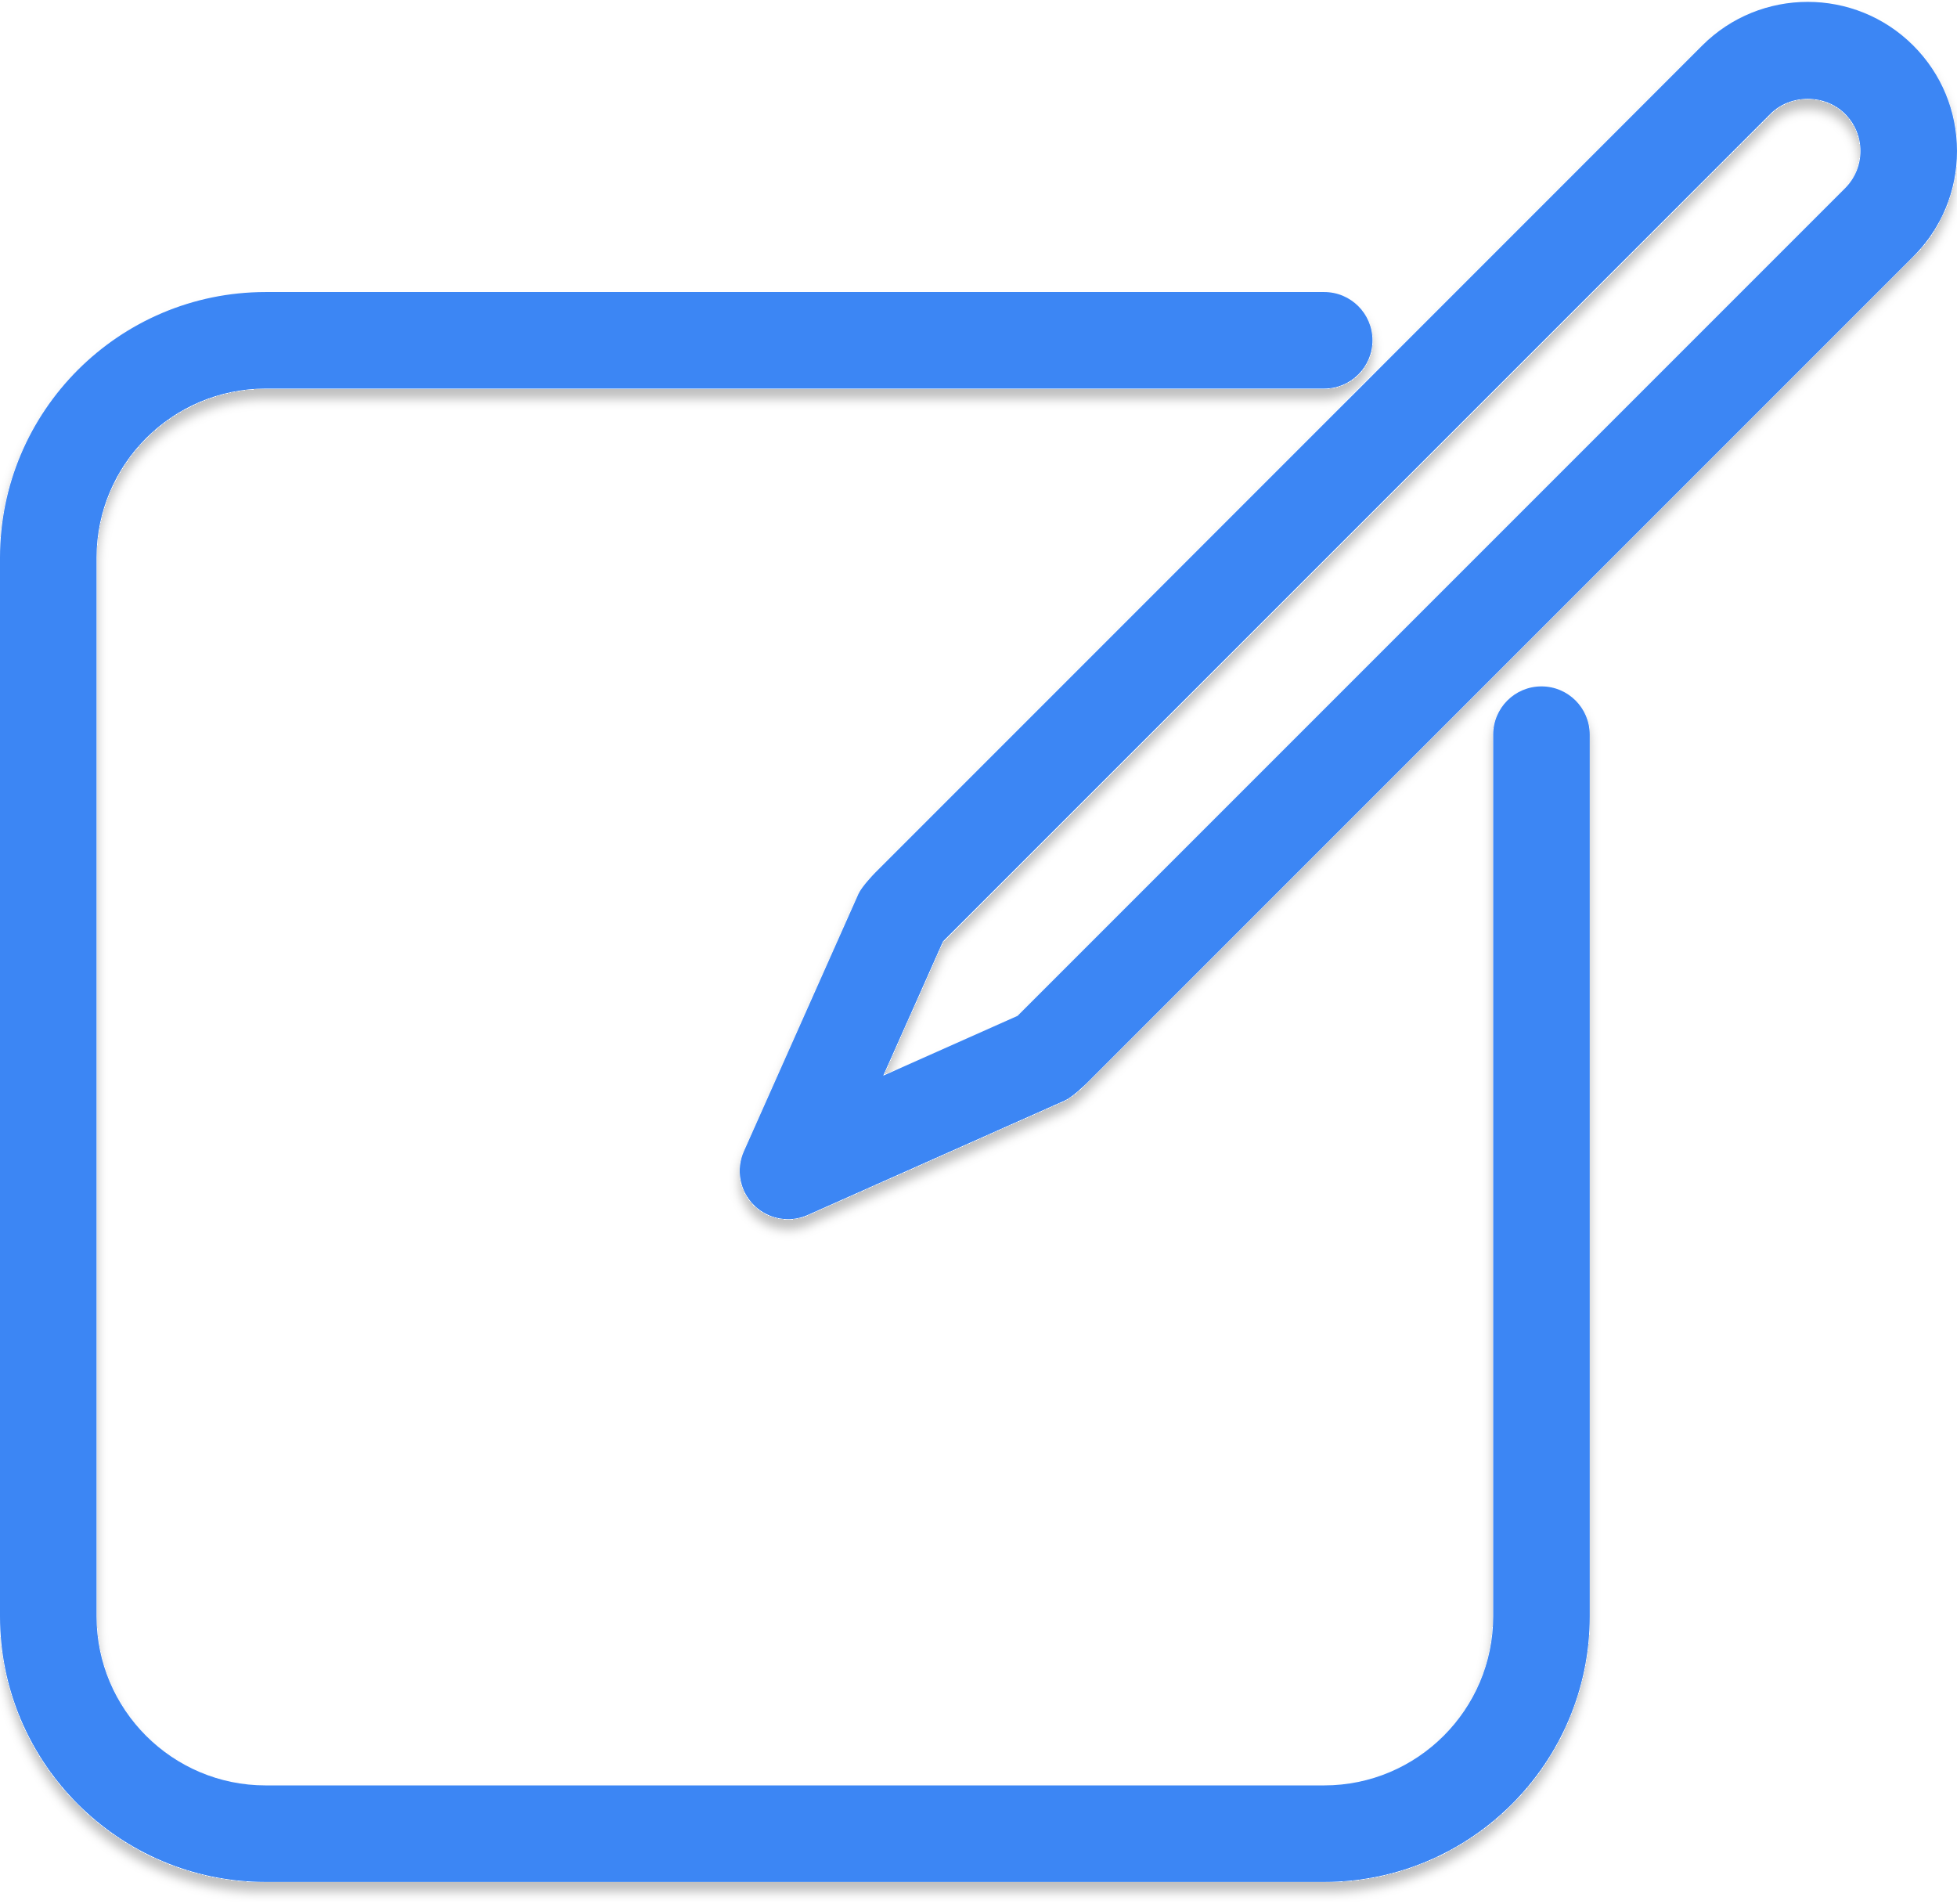
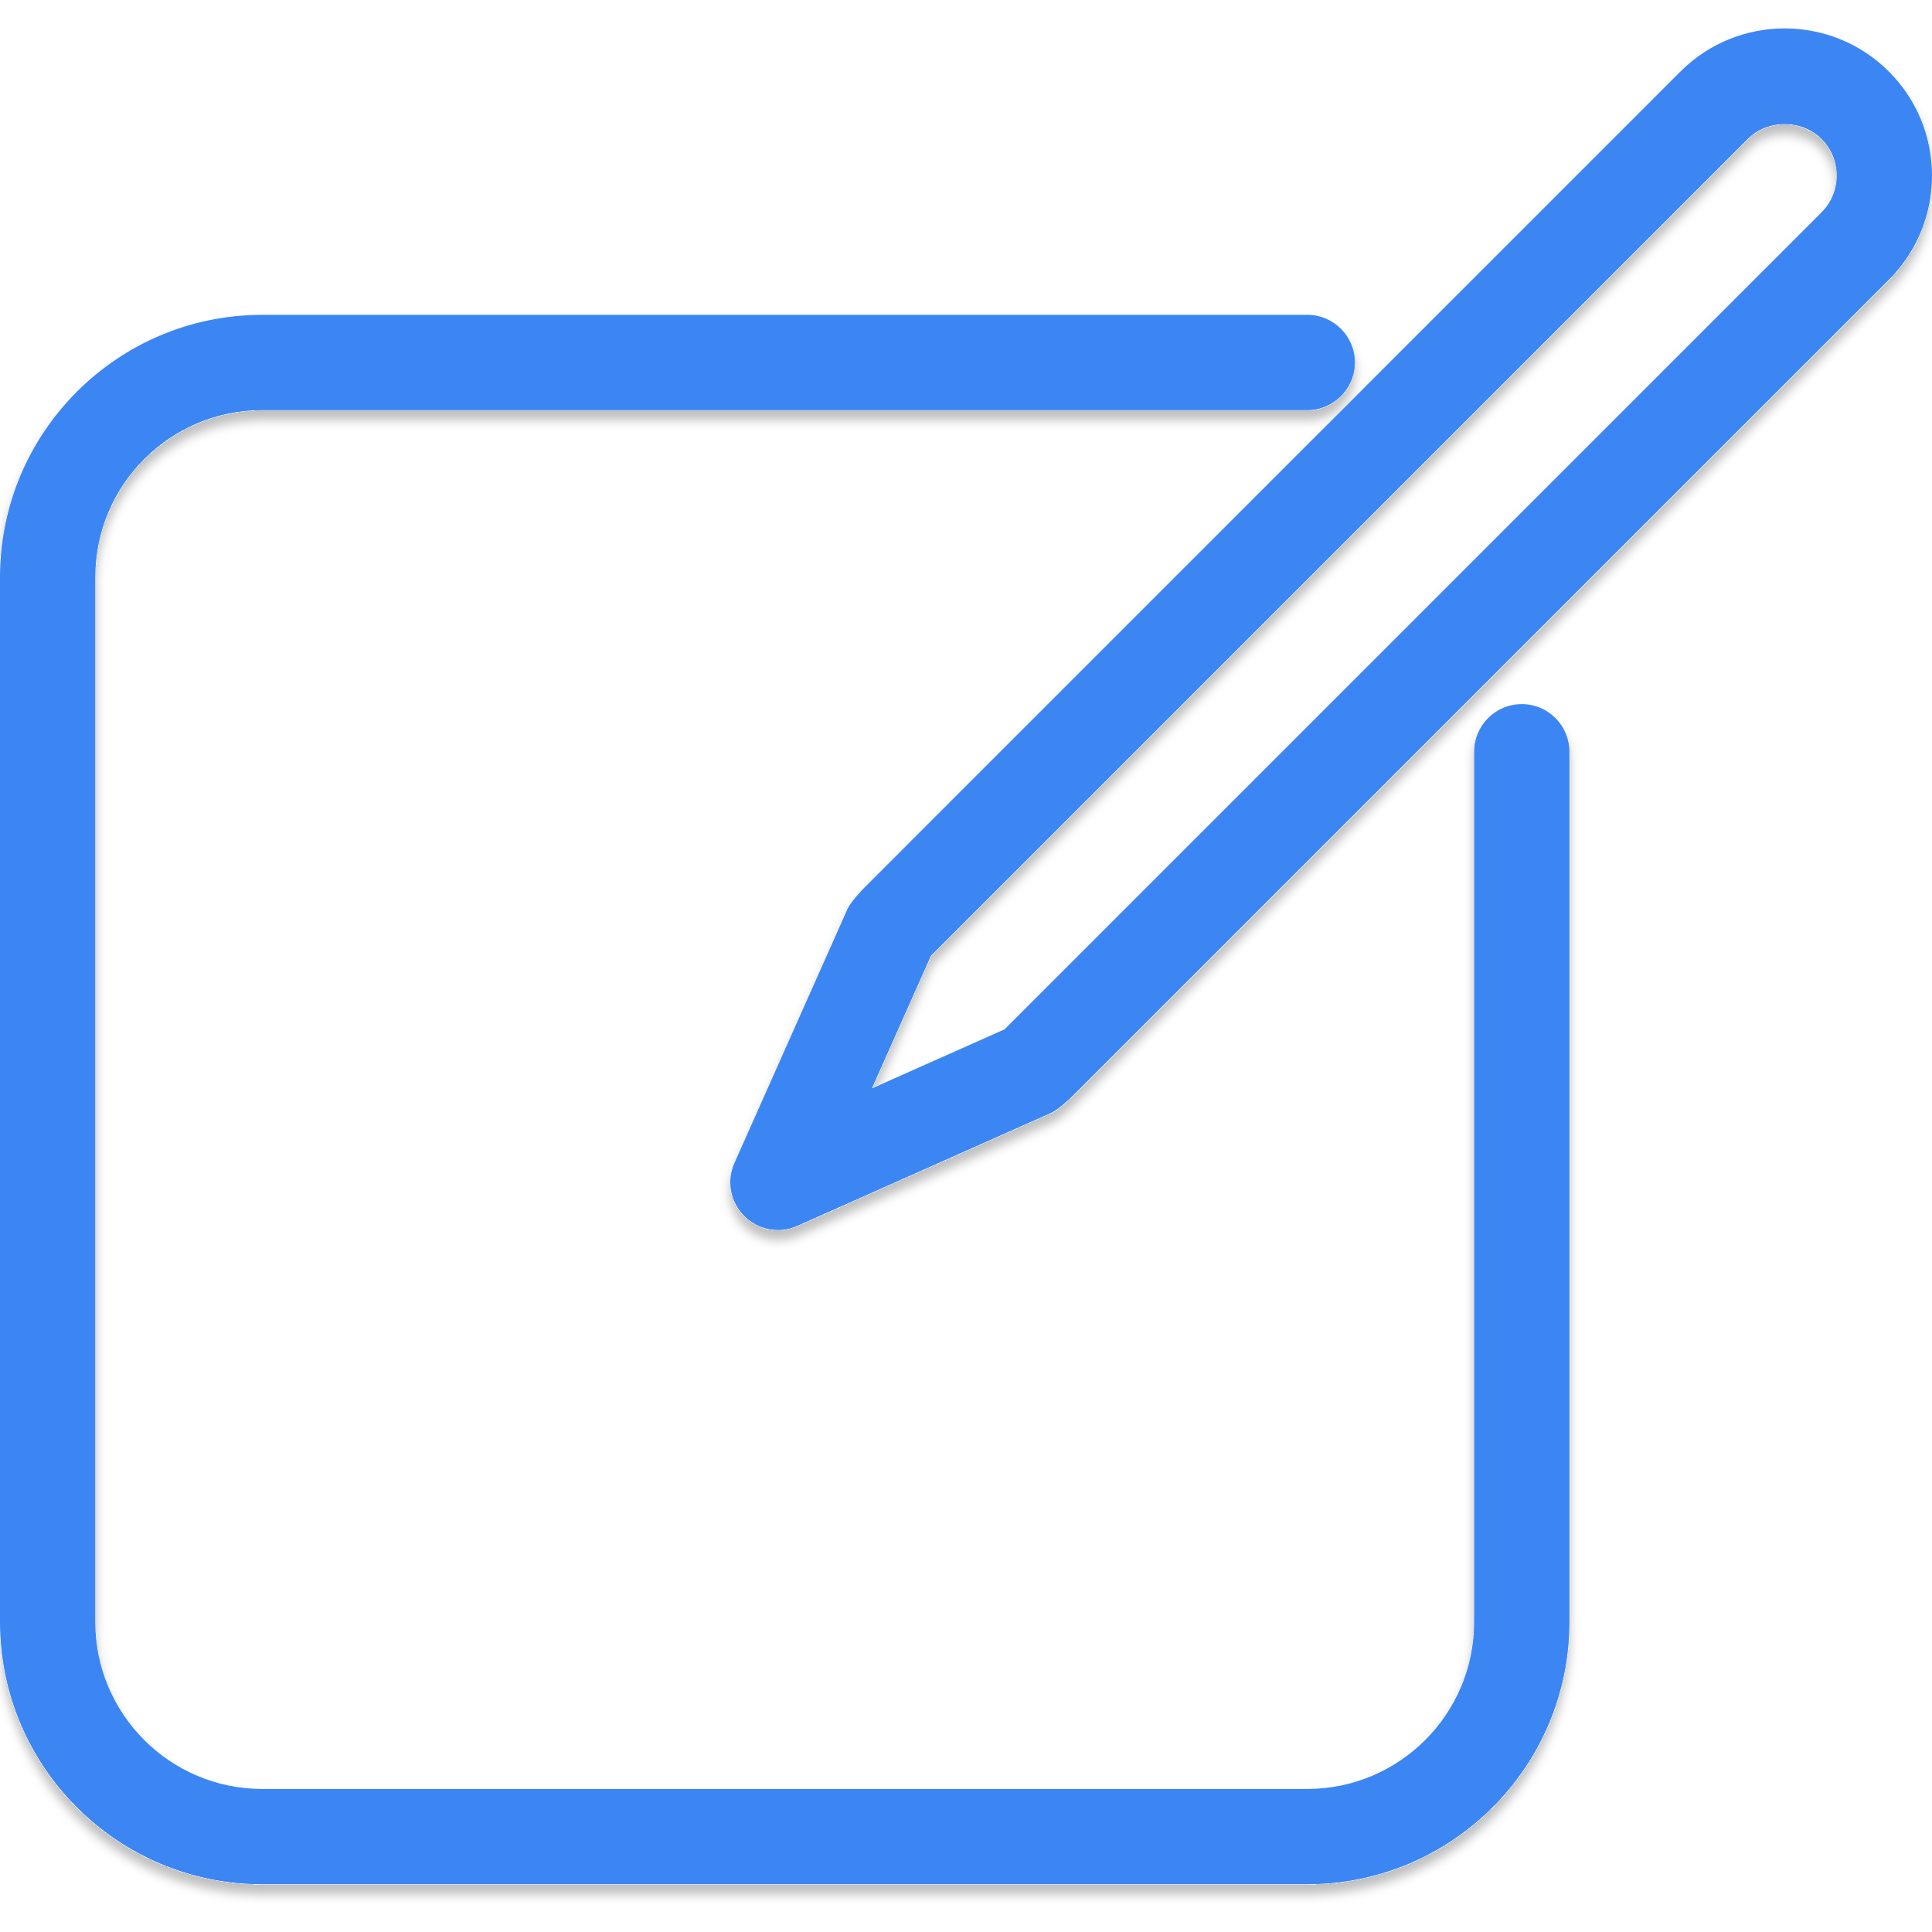
- <svg xmlns="http://www.w3.org/2000/svg" width="800" height="778" viewBox="0 0 800 778" fill="none">
+ <svg xmlns="http://www.w3.org/2000/svg" width="16" height="16" viewBox="0 0 800 778" fill="none">
  <g filter="url(#filter0_d_1_3)">
    <path d="M630.132 280.553C619.233 280.553 610.396 289.39 610.396 300.289V660.688C610.396 698.773 579.404 729.764 541.319 729.764H108.551C70.466 729.764 39.473 698.771 39.473 660.688V227.916C39.473 189.831 70.466 158.841 108.551 158.841H541.319C552.218 158.841 561.055 150.004 561.055 139.105C561.055 128.206 552.218 119.369 541.319 119.369H108.551C48.695 119.369 0 168.062 0 227.916V660.688C0 720.541 48.695 769.236 108.551 769.236H541.319C601.173 769.236 649.868 720.541 649.868 660.688V300.291C649.868 289.392 641.032 280.553 630.132 280.553Z" fill="#3C86F4" />
    <path d="M782.123 18.606C758.33 -5.187 719.619 -5.177 695.846 18.606L357.787 356.675C357.334 357.127 352.236 362.427 350.916 365.397L304.101 470.572C300.776 478.038 302.394 486.78 308.176 492.555C311.953 496.331 317.003 498.335 322.139 498.335C324.847 498.335 327.574 497.776 330.157 496.627L435.334 449.812C438.292 448.494 443.6 443.395 444.056 442.942L782.123 104.885C793.649 93.358 800 78.037 800 61.74C800 45.446 793.649 30.121 782.123 18.606ZM754.215 76.967L416.146 415.035C416.089 415.094 416.057 415.161 416.002 415.208L361.063 439.666L385.521 384.728C385.569 384.67 385.635 384.64 385.694 384.583L723.754 46.516C731.897 38.371 746.091 38.381 754.216 46.524C758.286 50.581 760.528 55.988 760.528 61.74C760.528 67.493 758.283 72.898 754.215 76.967Z" fill="#3C86F4" />
  </g>
  <defs>
    <filter id="filter0_d_1_3" x="-4" y="0.765" width="808" height="776.471" filterUnits="userSpaceOnUse" color-interpolation-filters="sRGB">
      <feFlood flood-opacity="0" result="BackgroundImageFix" />
      <feColorMatrix in="SourceAlpha" type="matrix" values="0 0 0 0 0 0 0 0 0 0 0 0 0 0 0 0 0 0 127 0" result="hardAlpha" />
      <feOffset dy="4" />
      <feGaussianBlur stdDeviation="2" />
      <feComposite in2="hardAlpha" operator="out" />
      <feColorMatrix type="matrix" values="0 0 0 0 0 0 0 0 0 0 0 0 0 0 0 0 0 0 0.25 0" />
      <feBlend mode="normal" in2="BackgroundImageFix" result="effect1_dropShadow_1_3" />
      <feBlend mode="normal" in="SourceGraphic" in2="effect1_dropShadow_1_3" result="shape" />
    </filter>
  </defs>
</svg>
